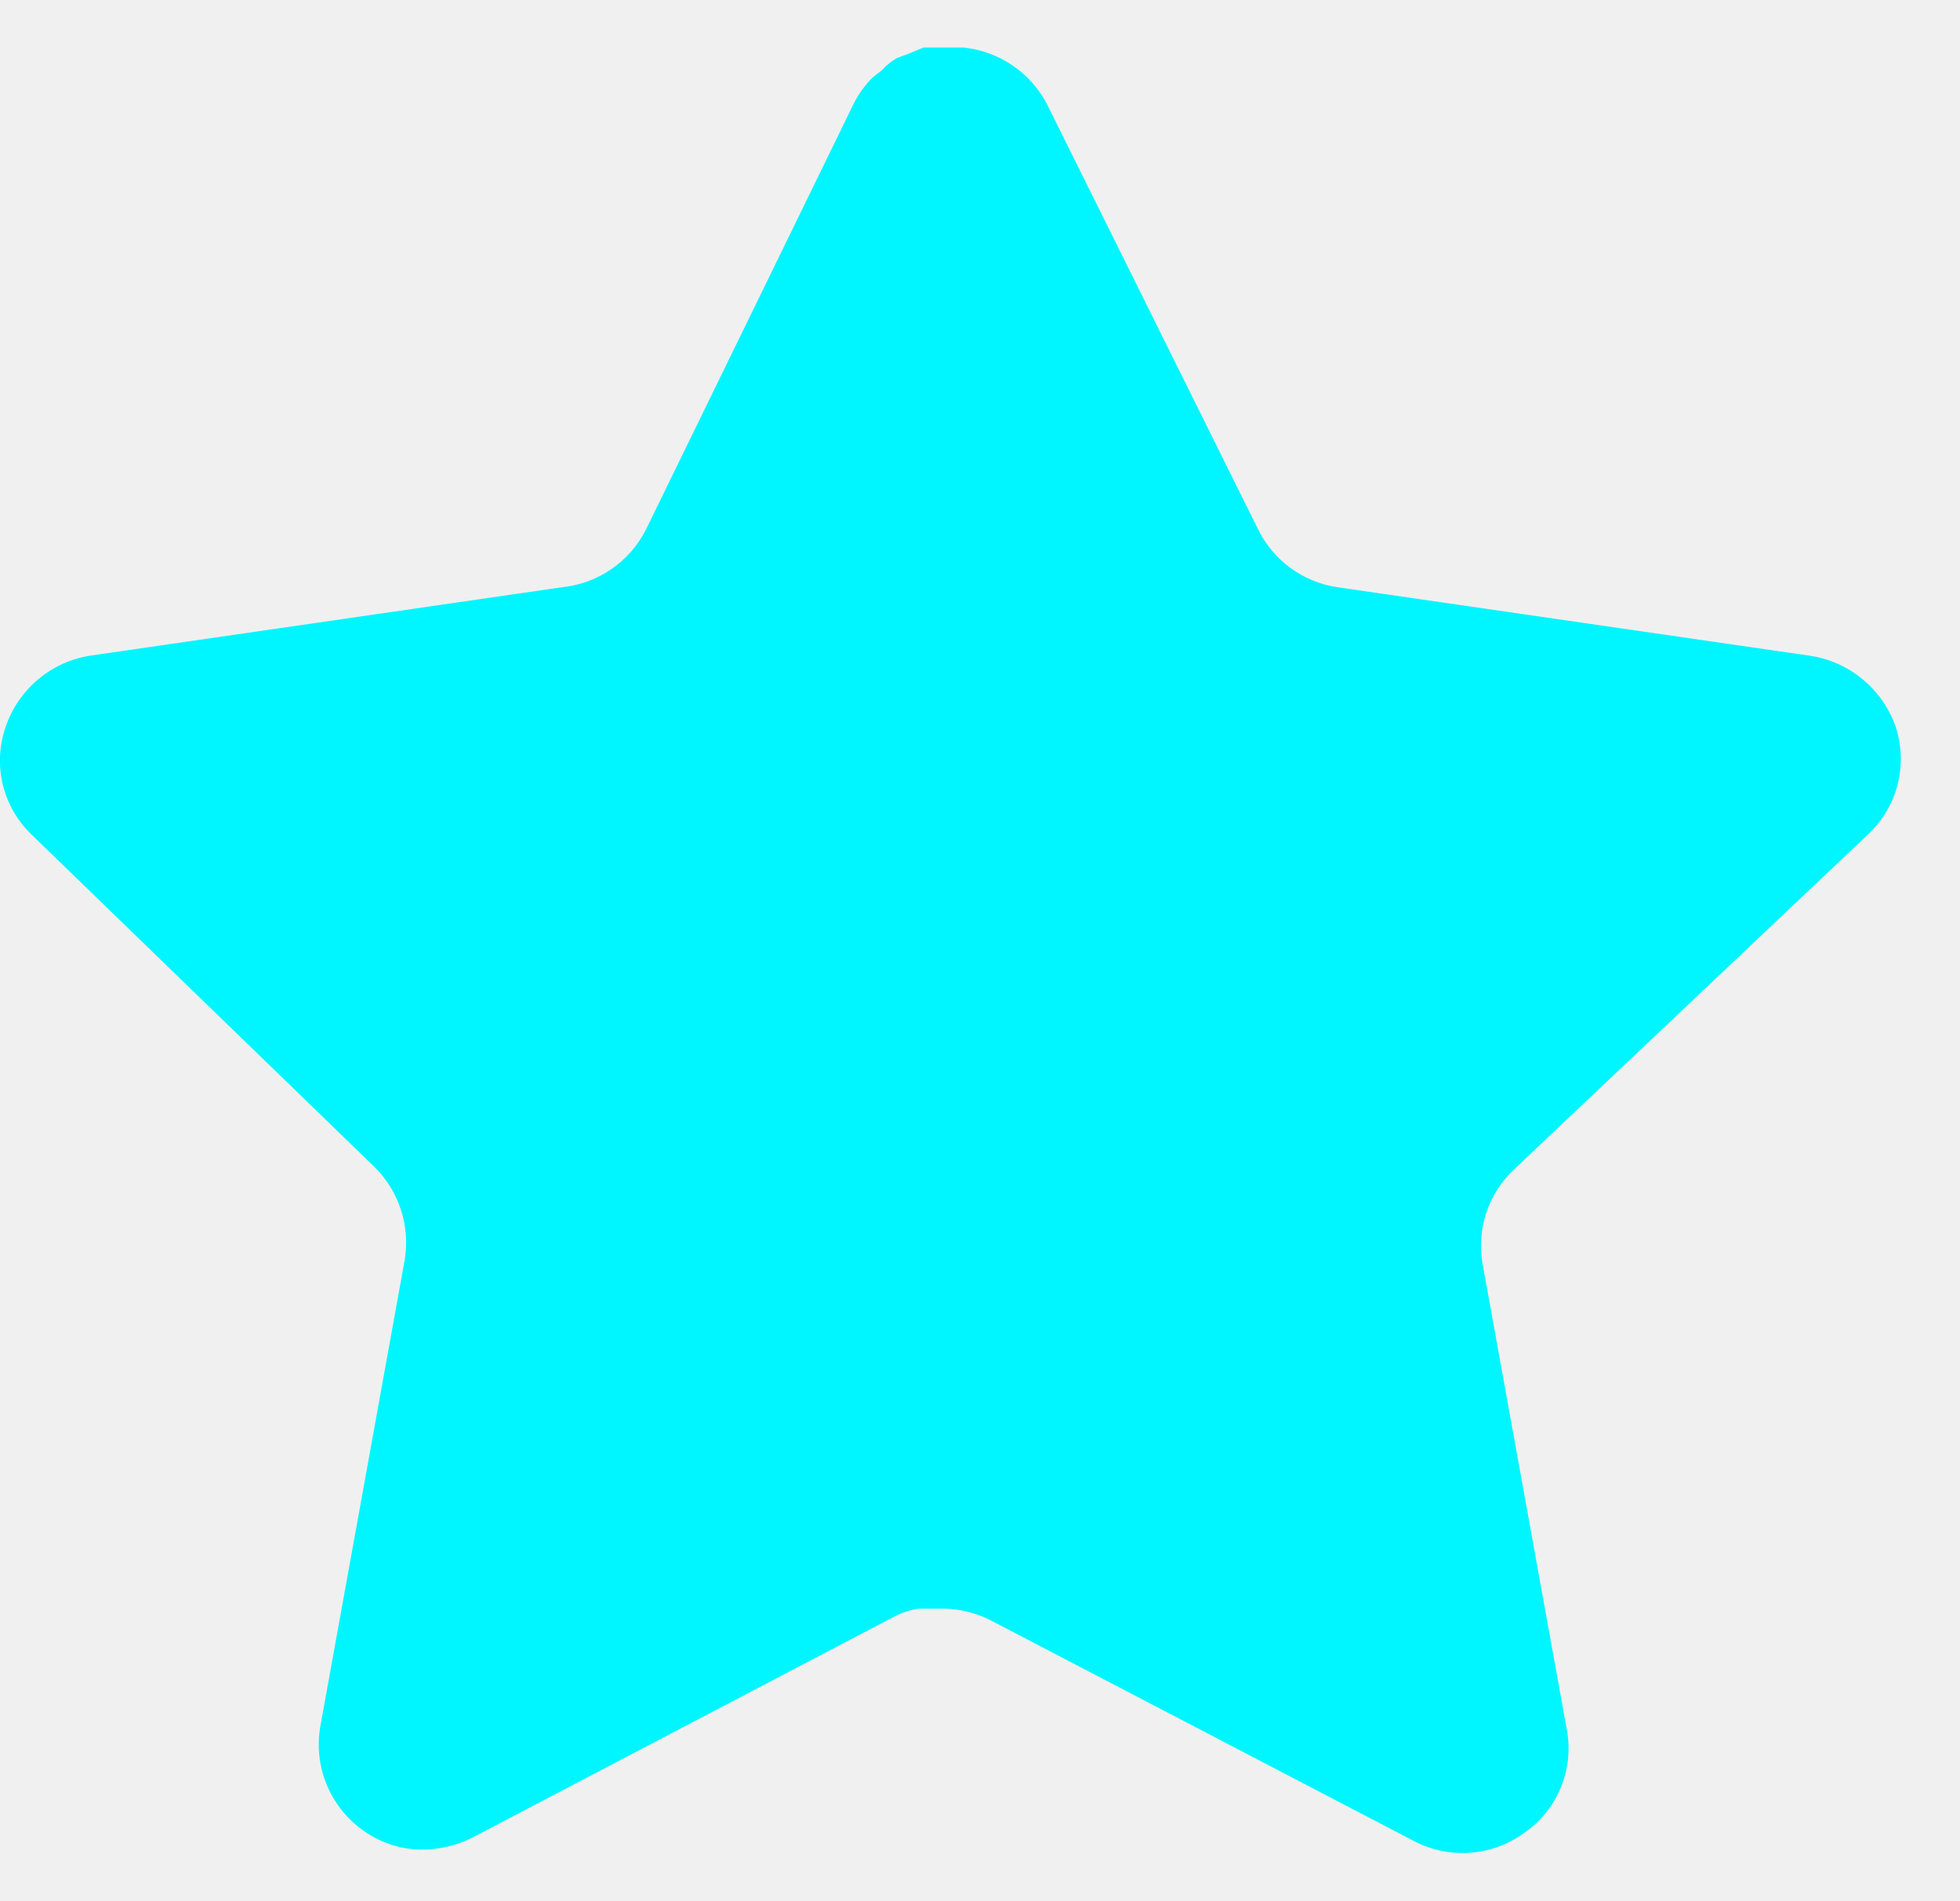
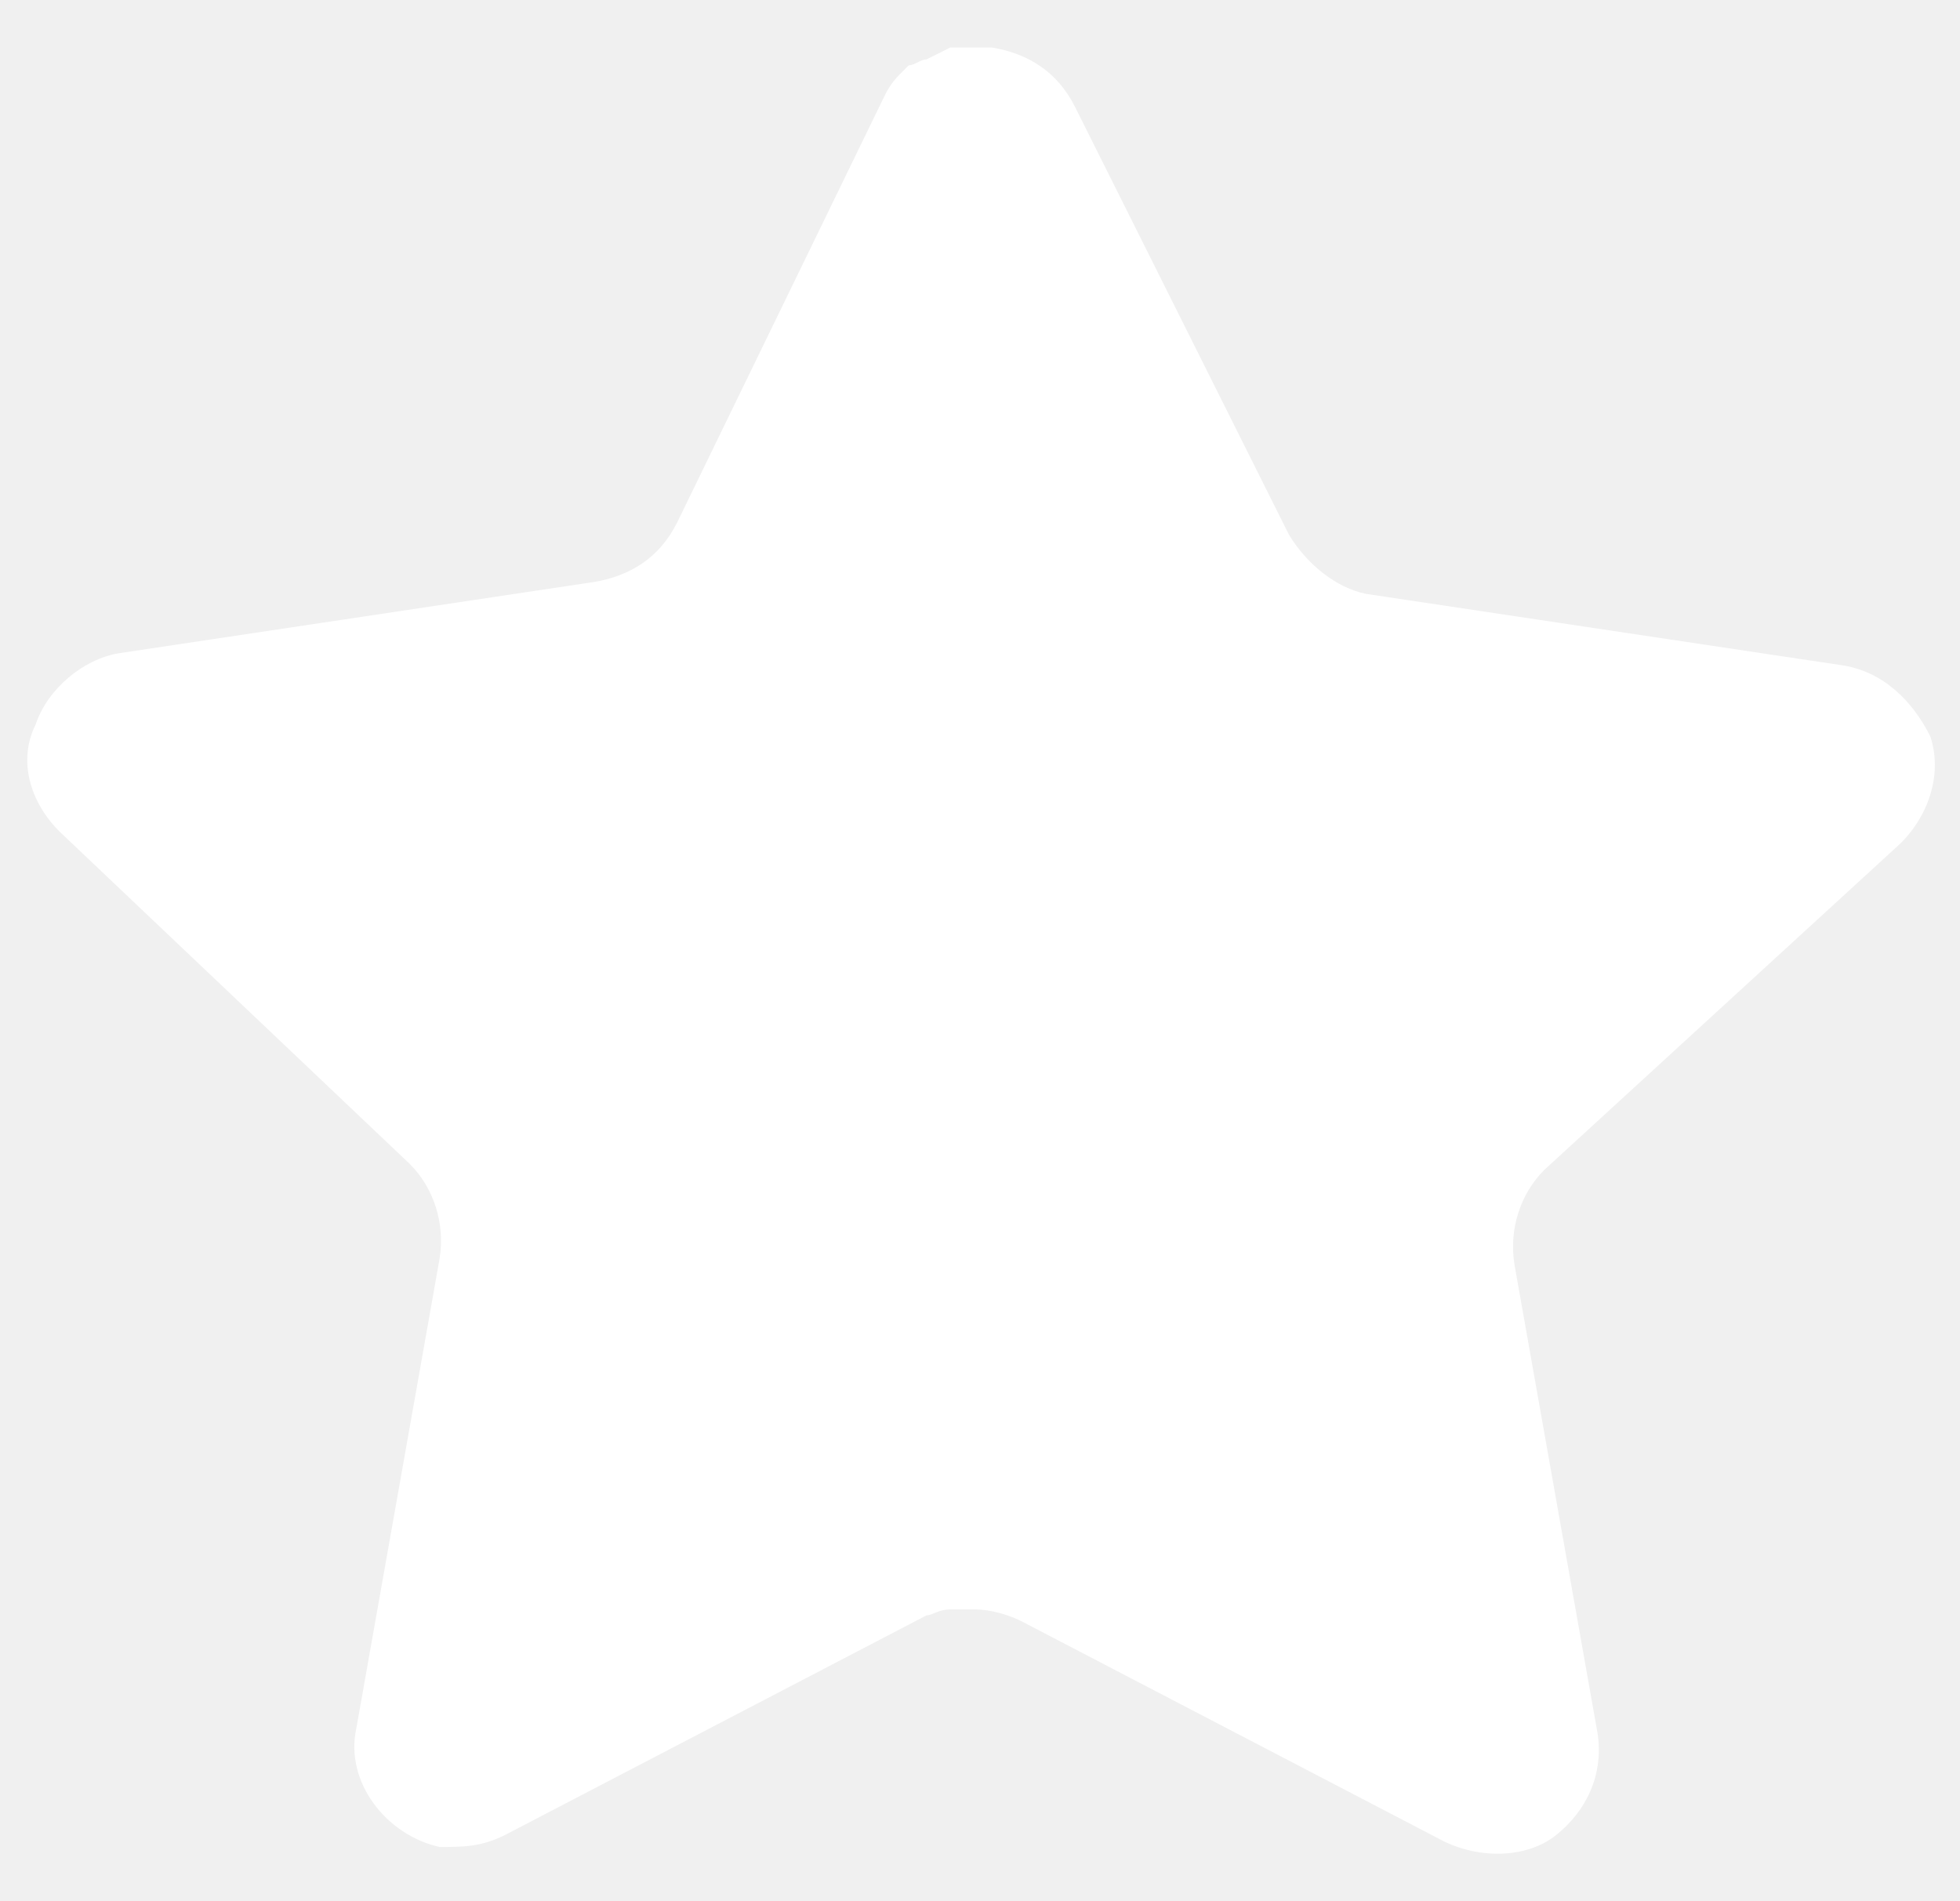
- <svg xmlns="http://www.w3.org/2000/svg" width="33" height="32" viewBox="0 0 33 32" fill="none">
-   <path d="M25.47 19.712C25.055 20.114 24.865 20.695 24.959 21.264L26.382 29.136C26.502 29.803 26.22 30.479 25.662 30.864C25.114 31.264 24.386 31.312 23.79 30.992L16.703 27.296C16.457 27.165 16.183 27.095 15.903 27.087H15.47C15.319 27.109 15.172 27.157 15.038 27.231L7.95 30.944C7.599 31.12 7.202 31.183 6.814 31.12C5.866 30.941 5.234 30.039 5.39 29.087L6.814 21.215C6.908 20.64 6.718 20.056 6.303 19.648L0.526 14.048C0.042 13.579 -0.126 12.875 0.095 12.24C0.31 11.607 0.857 11.144 1.518 11.04L9.47 9.887C10.074 9.824 10.606 9.456 10.878 8.912L14.382 1.728C14.465 1.568 14.572 1.421 14.702 1.296L14.846 1.184C14.921 1.101 15.007 1.032 15.103 0.976L15.278 0.912L15.55 0.8H16.223C16.825 0.863 17.354 1.223 17.631 1.76L21.182 8.912C21.438 9.435 21.935 9.799 22.51 9.887L30.462 11.04C31.134 11.136 31.695 11.6 31.918 12.24C32.127 12.882 31.946 13.586 31.454 14.048L25.47 19.712Z" fill="#00F6FF" />
+ <svg xmlns="http://www.w3.org/2000/svg" version="1.1" id="Capa_1" x="0px" y="0px" viewBox="0 0 33 32" style="enable-background:new 0 0 33 32;" xml:space="preserve">
+   <style type="text/css">
+ 	.st0{fill:#FFFFFF;}
+ </style>
+   <path class="st0" d="M26,19.7c-0.4,0.4-0.6,1-0.5,1.6l1.4,7.9c0.1,0.7-0.2,1.3-0.7,1.7c-0.5,0.4-1.3,0.4-1.9,0.1l-7.1-3.7  c-0.2-0.1-0.5-0.2-0.8-0.2H16c-0.2,0-0.3,0.1-0.4,0.1l-7.1,3.7c-0.4,0.2-0.7,0.2-1.1,0.2c-0.9-0.2-1.6-1.1-1.4-2l1.4-7.9  c0.1-0.6-0.1-1.2-0.5-1.6L1,14c-0.5-0.5-0.7-1.2-0.4-1.8C0.8,11.6,1.4,11.1,2,11l8-1.2c0.6-0.1,1.1-0.4,1.4-1l3.5-7.2  c0.1-0.2,0.2-0.3,0.3-0.4l0.1-0.1c0.1,0,0.2-0.1,0.3-0.1l0.2-0.1L16,0.8h0.7c0.6,0.1,1.1,0.4,1.4,1L21.7,9c0.3,0.5,0.8,0.9,1.3,1  l8,1.2c0.7,0.1,1.2,0.6,1.5,1.2c0.2,0.6,0,1.3-0.5,1.8L26,19.7z" />
</svg>
